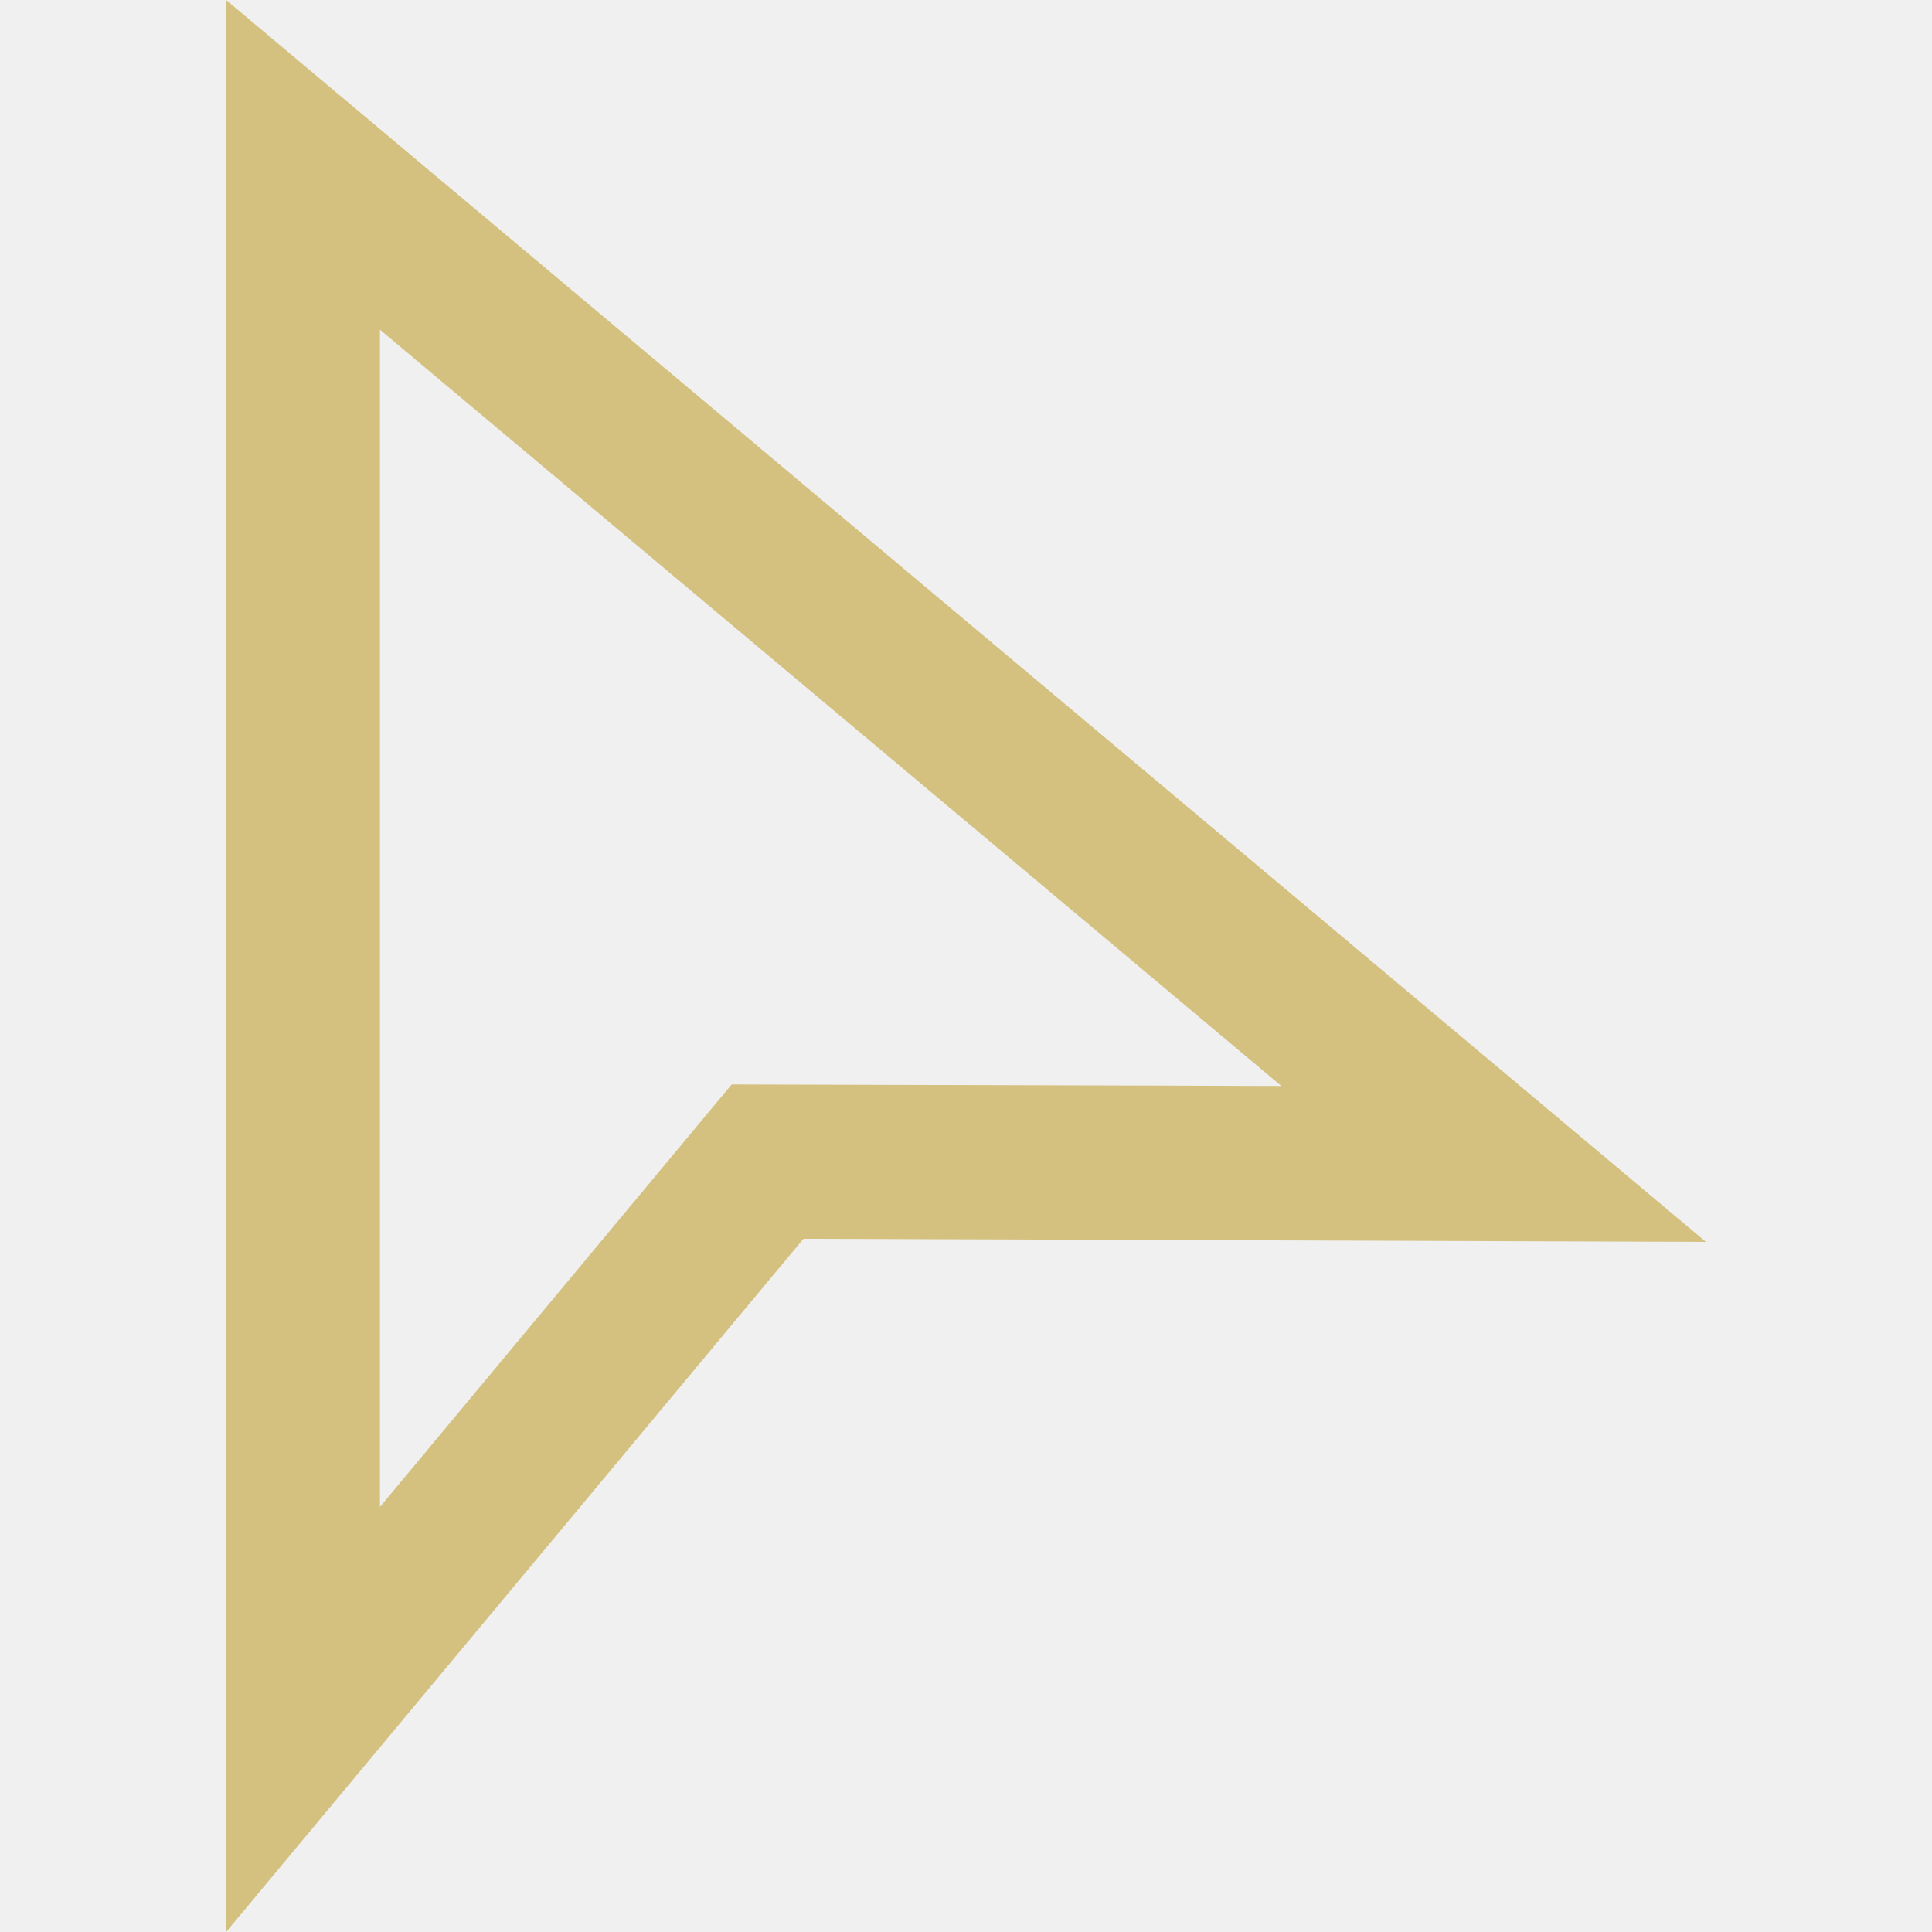
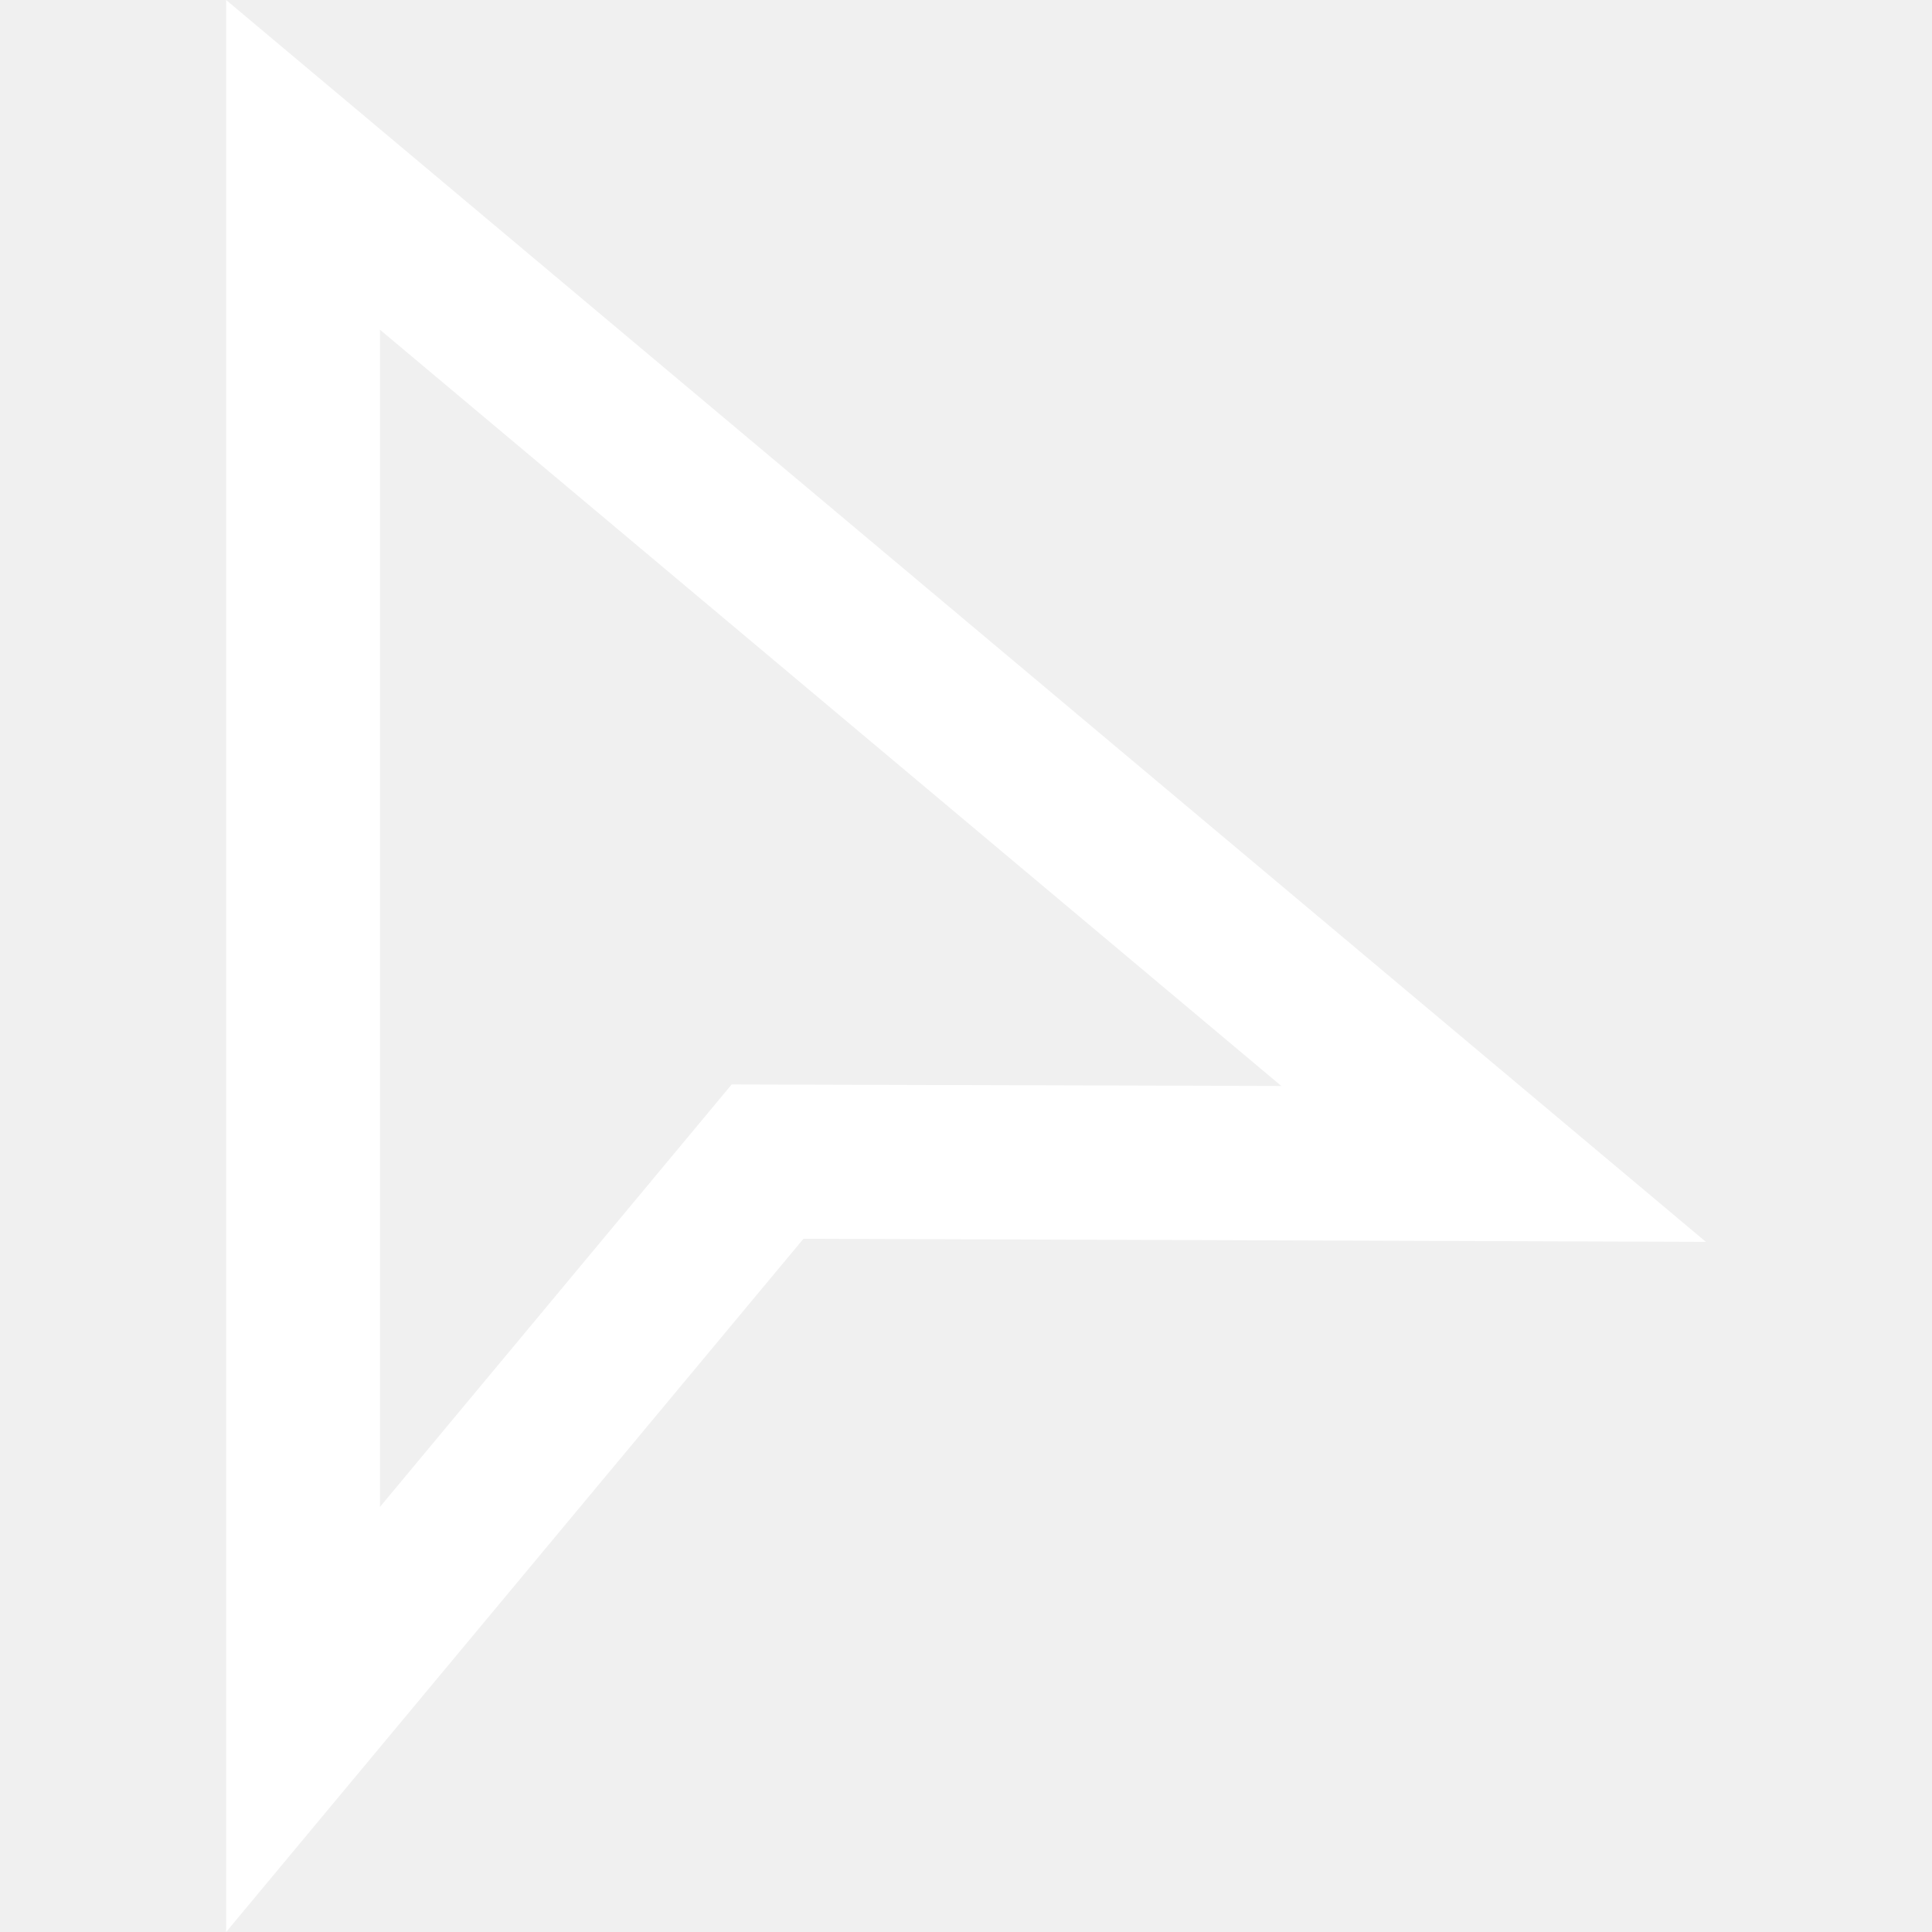
<svg xmlns="http://www.w3.org/2000/svg" version="1.1" id="Layer_1" x="0px" y="0px" viewBox="0 0 376.8 376.8" style="enable-background:new 0 0 376.8 376.8;" xml:space="preserve" width="32px" height="32px">
  <style type="text/css">
- 	.st0{fill:#D4C17F;}
+ 	.st0{fill:#FFFFFF;}
</style>
  <g>
    <path class="st0" d="M44.1,0v376.8l112.6-135.2l176,0.6L44.1,0z M142.7,211.5l-68.6,82.4V64.3l175.8,147.5L142.7,211.5z" />
  </g>
</svg>
